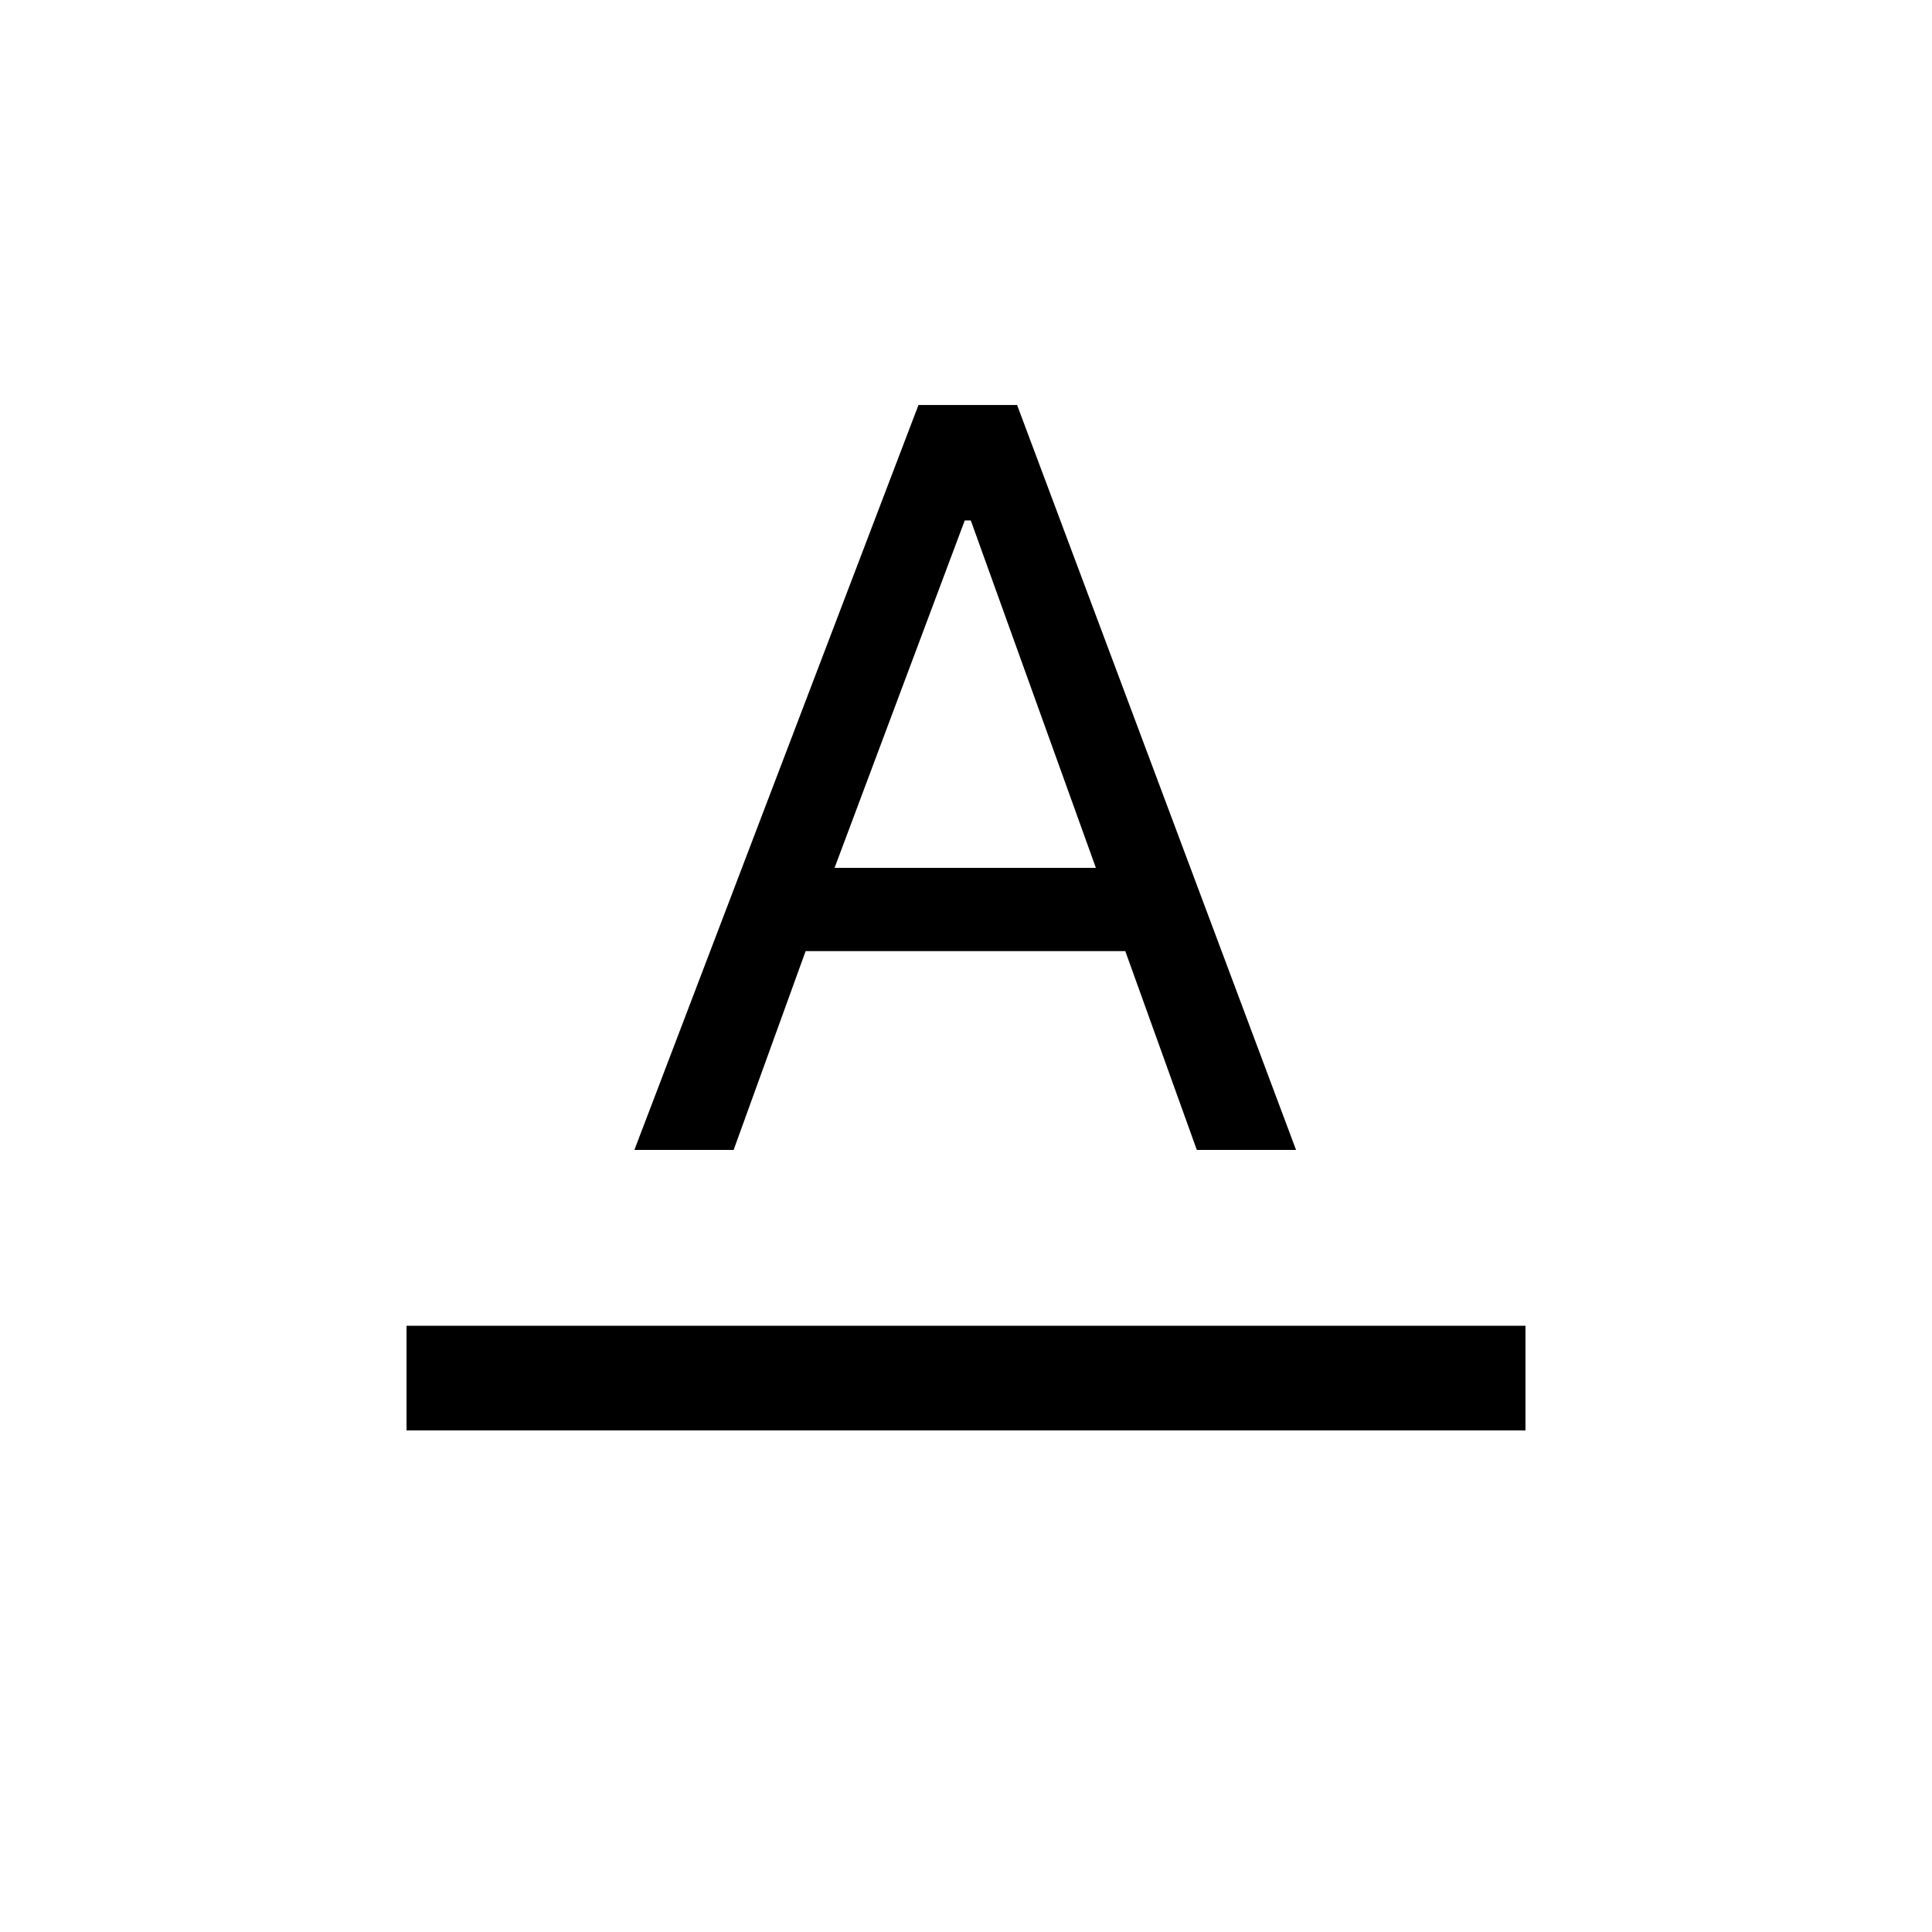
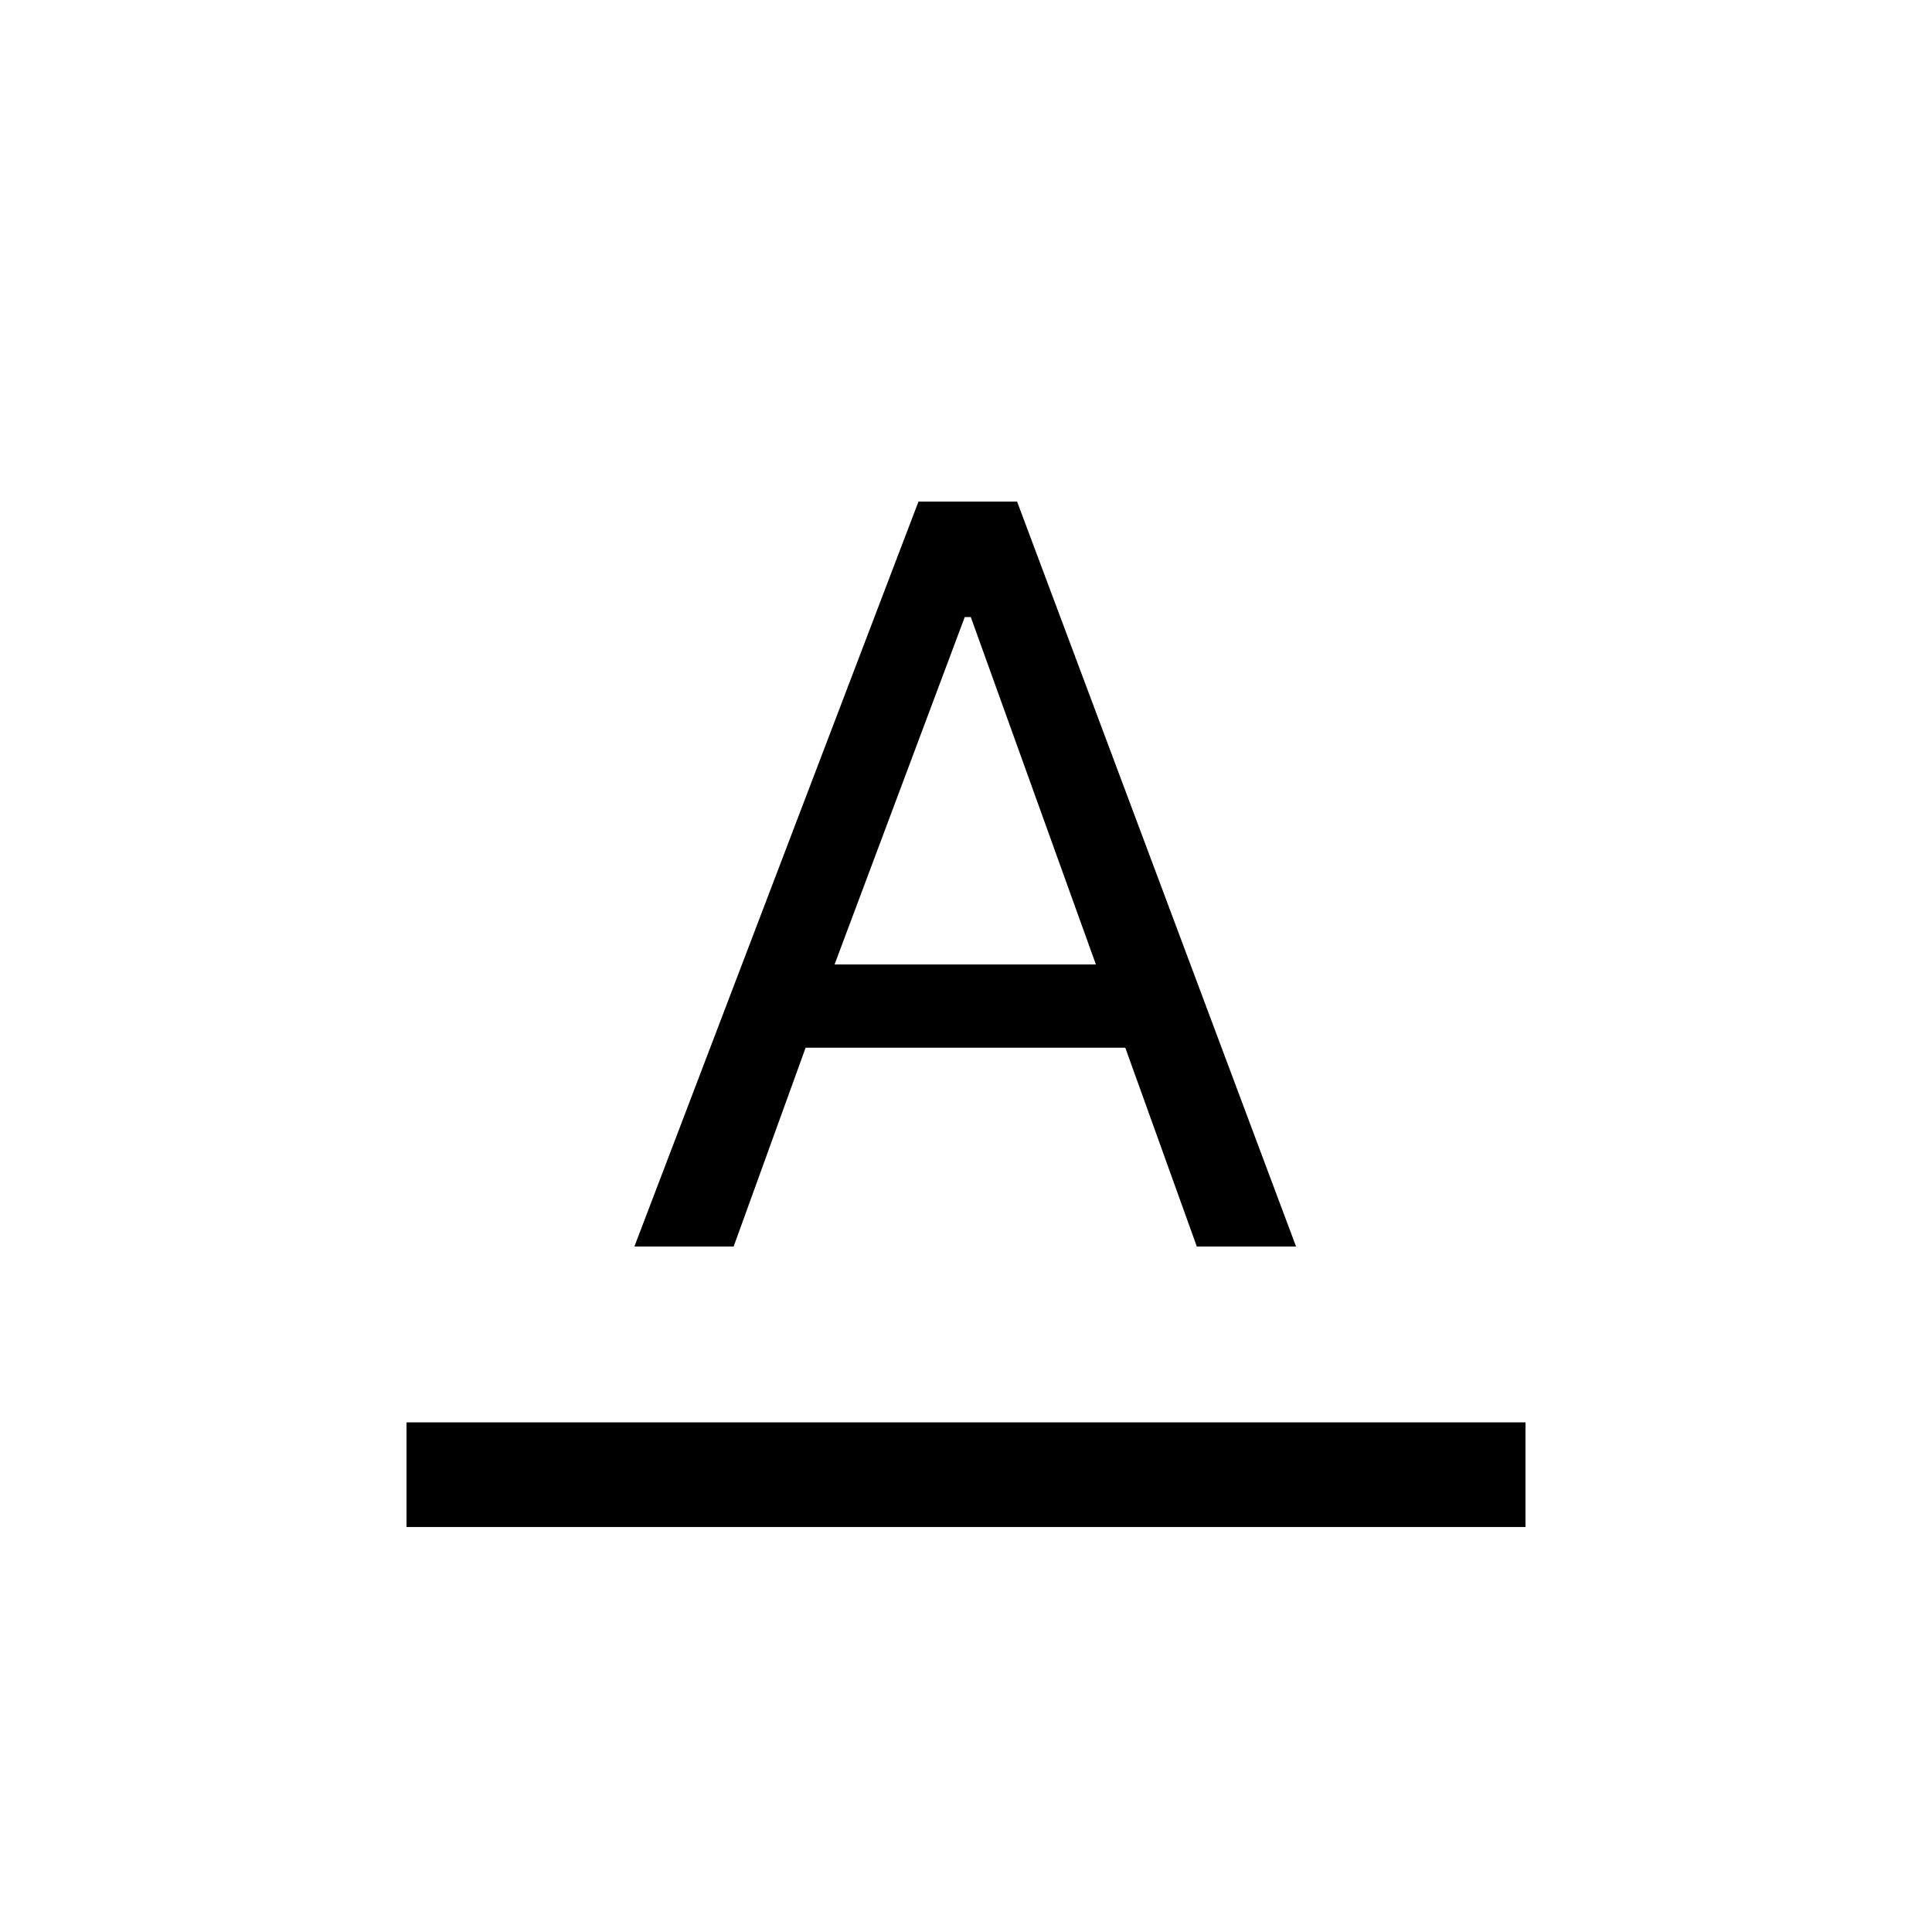
<svg xmlns="http://www.w3.org/2000/svg" height="20" viewBox="0 -960 960 960" width="20">
-   <path d="M202-249.23v-52h556v52H202Zm113.23-139.39 141.16-370.15h48.99L644-388.62h-49.31l-35.54-98.77H400.31l-35.77 98.77h-49.31Zm99.46-140.15h129.85l-62.16-172.62h-3l-64.69 172.62Z" />
+   <g transform="translate(0 48)">
+     <path d="M202-249.23v-52h556v52H202Zm113.23-139.39 141.16-370.15h48.99L644-388.62h-49.31l-35.54-98.77H400.31l-35.77 98.77h-49.31Zm99.46-140.15h129.85l-62.16-172.62h-3l-64.69 172.62Z" />
+   </g>
</svg>
